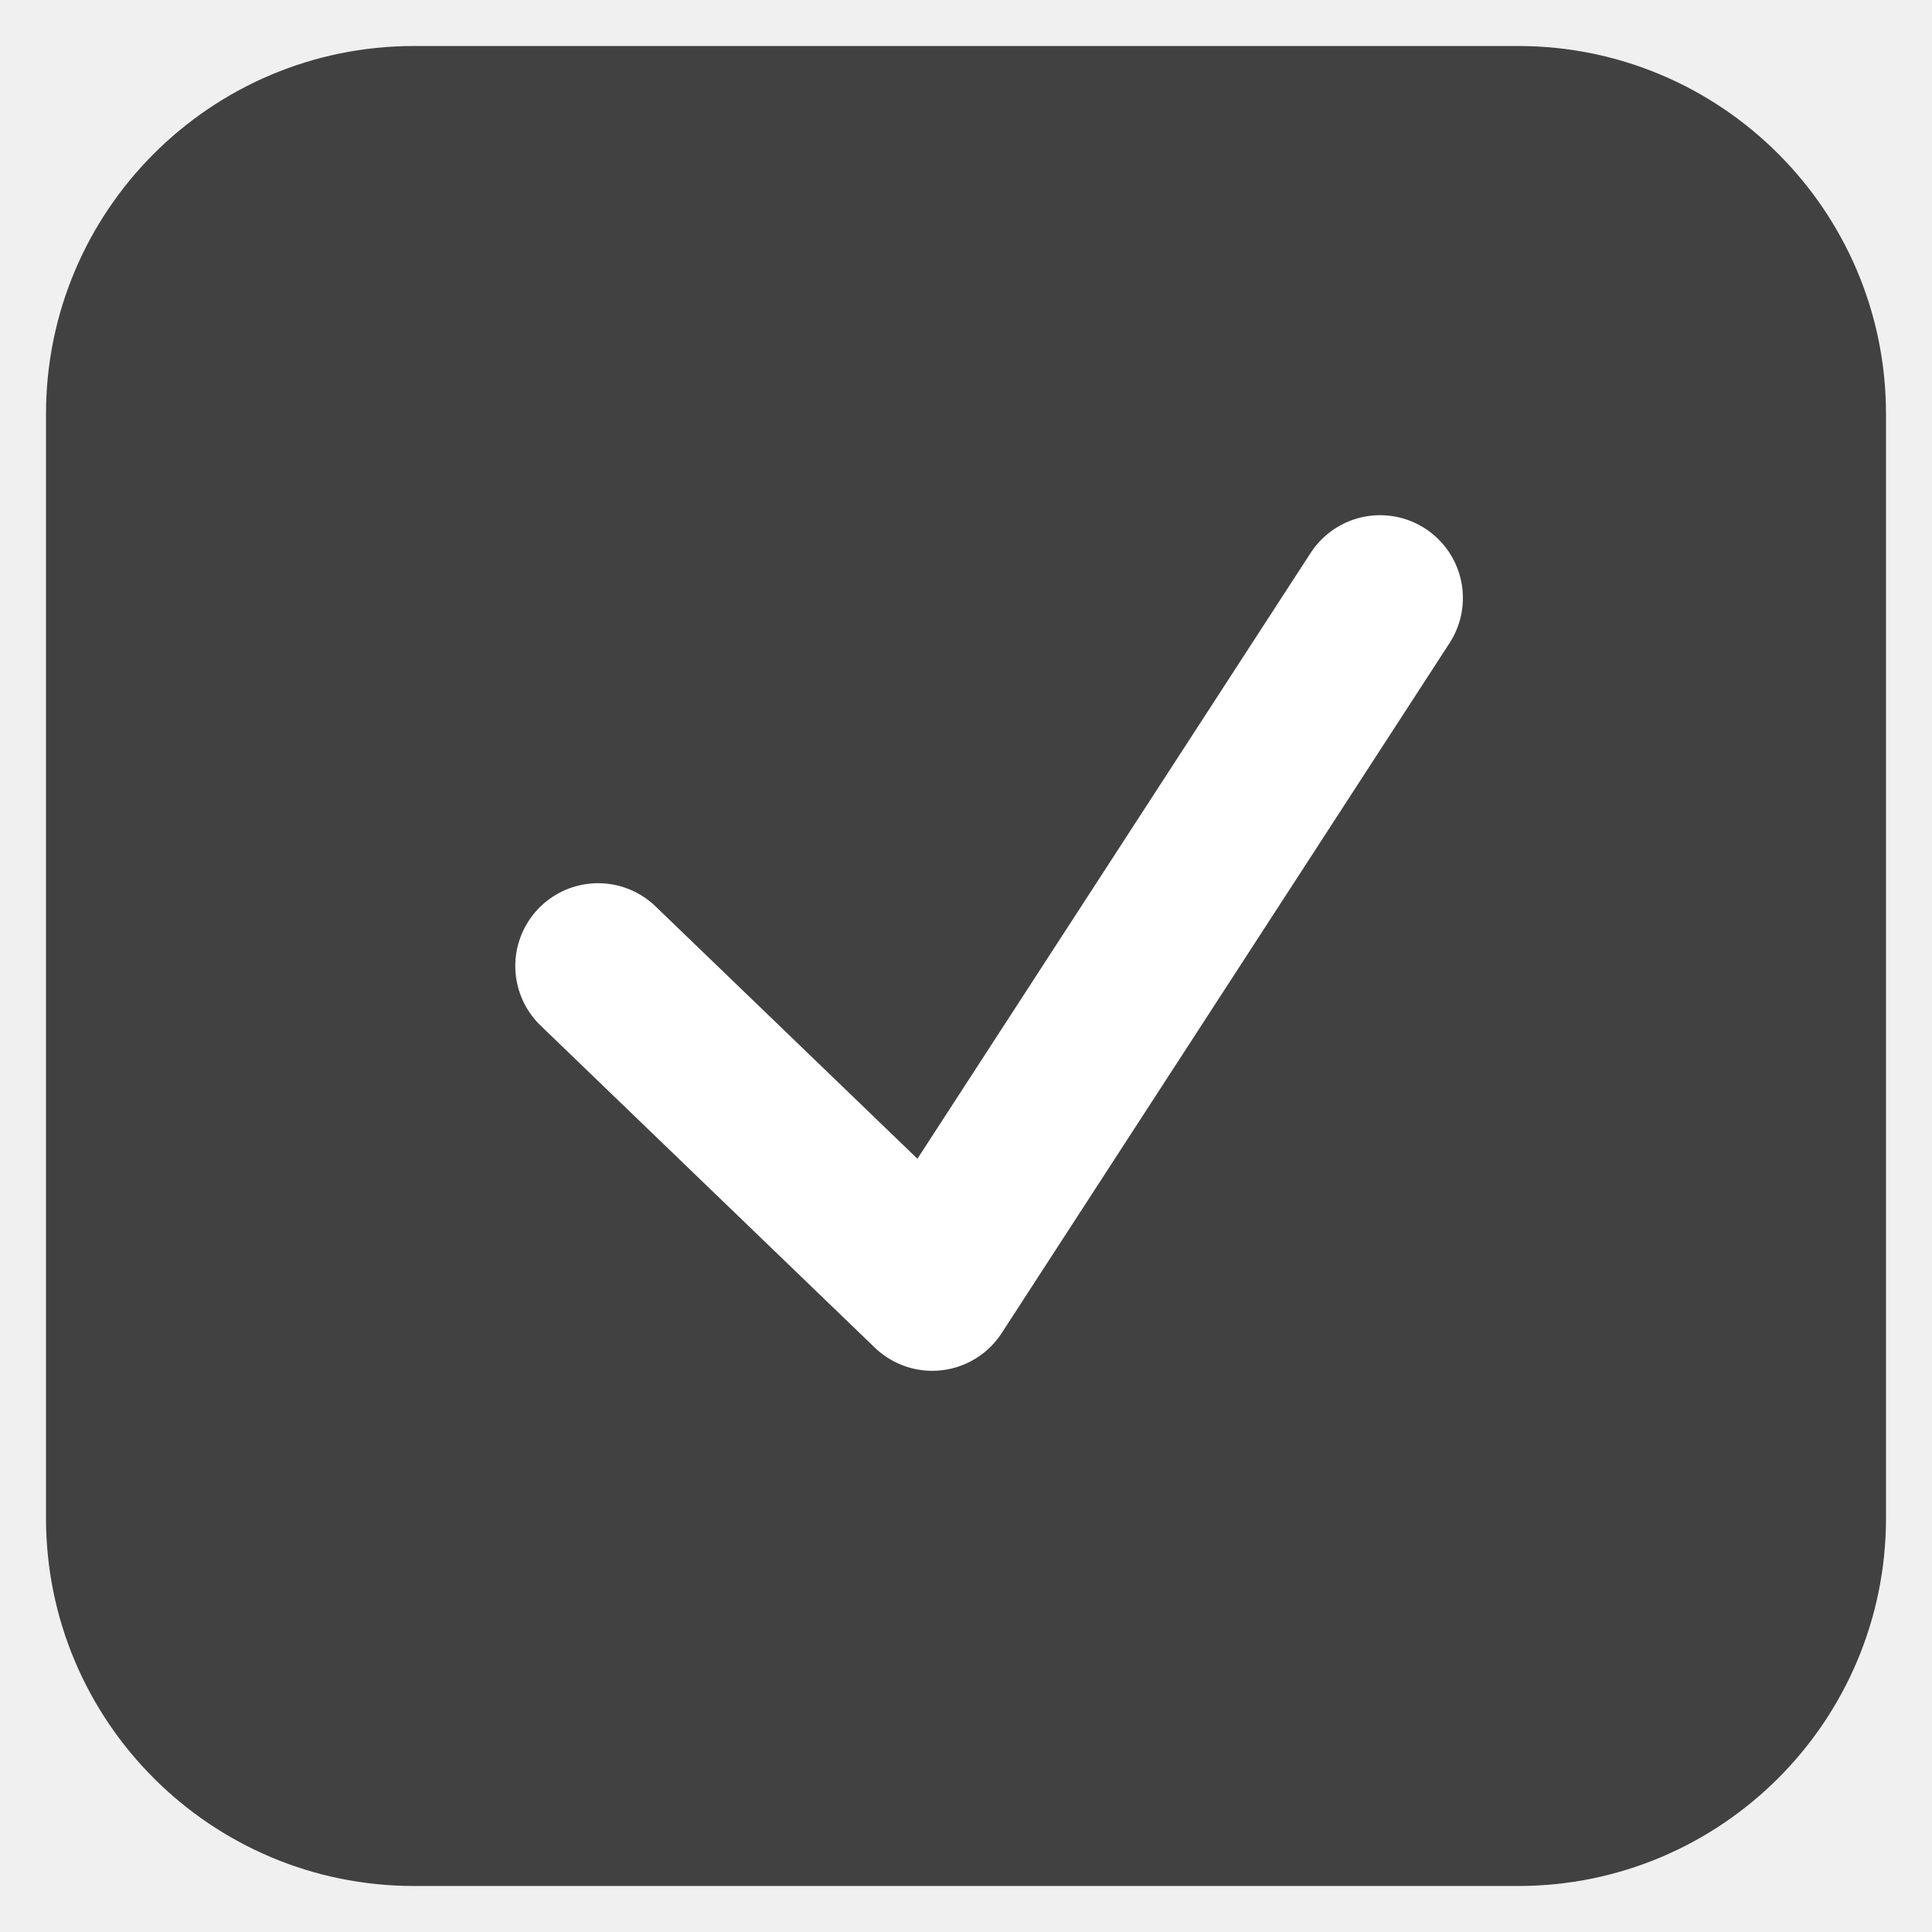
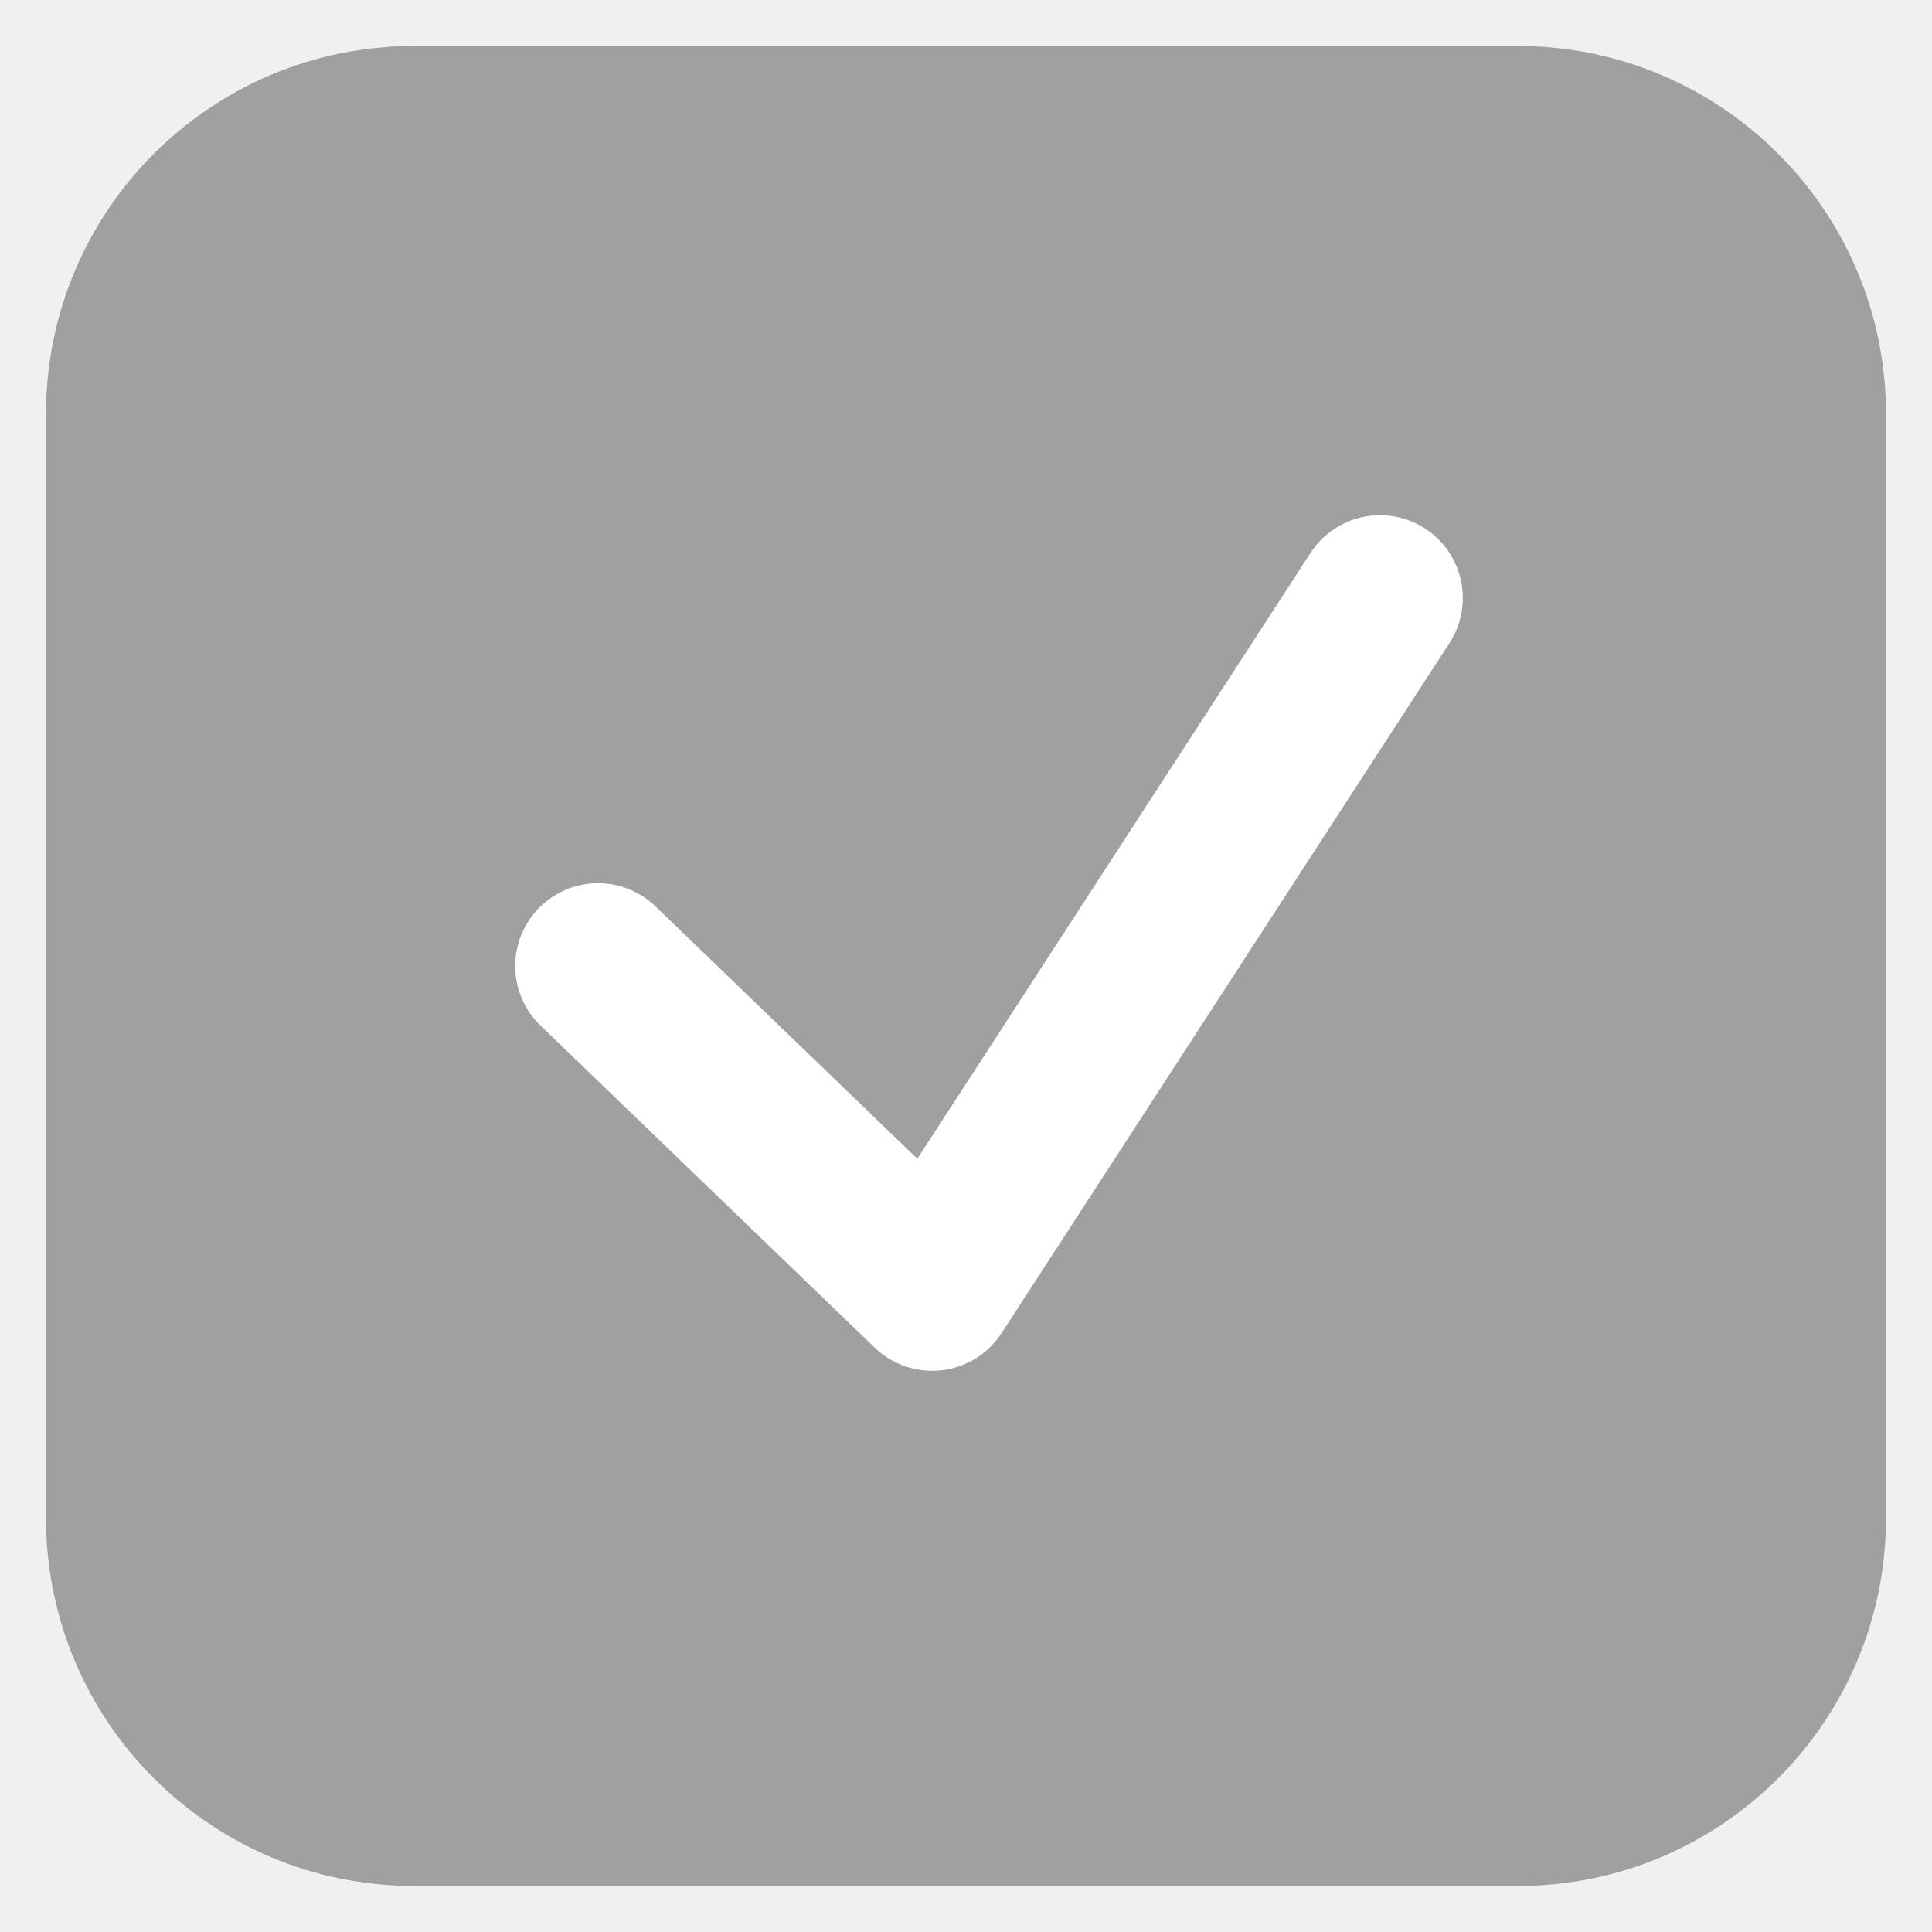
<svg xmlns="http://www.w3.org/2000/svg" width="21" height="21" viewBox="0 0 21 21" fill="none">
-   <path d="M0.5 4.5C0.5 2.291 2.291 0.5 4.5 0.5H16.5C18.709 0.5 20.5 2.291 20.5 4.5V16.5C20.5 18.709 18.709 20.5 16.5 20.5H4.5C2.291 20.5 0.5 18.709 0.5 16.5V4.5Z" fill="#414141" />
-   <path d="M6.501 10.5L10.133 14L15.001 6.5" stroke="white" stroke-width="1.8" stroke-linecap="round" stroke-linejoin="round" />
+   <path d="M0.5 4.5C0.5 2.291 2.291 0.5 4.5 0.5H16.5C18.709 0.5 20.5 2.291 20.5 4.5V16.5C20.5 18.709 18.709 20.5 16.5 20.5H4.5C2.291 20.5 0.5 18.709 0.5 16.5V4.5Z" fill="#A0A0A0" />
+   <path d="M6.5 10.5L10.132 14L15 6.5" stroke="white" stroke-width="1.8" stroke-linecap="round" stroke-linejoin="round" />
</svg>
